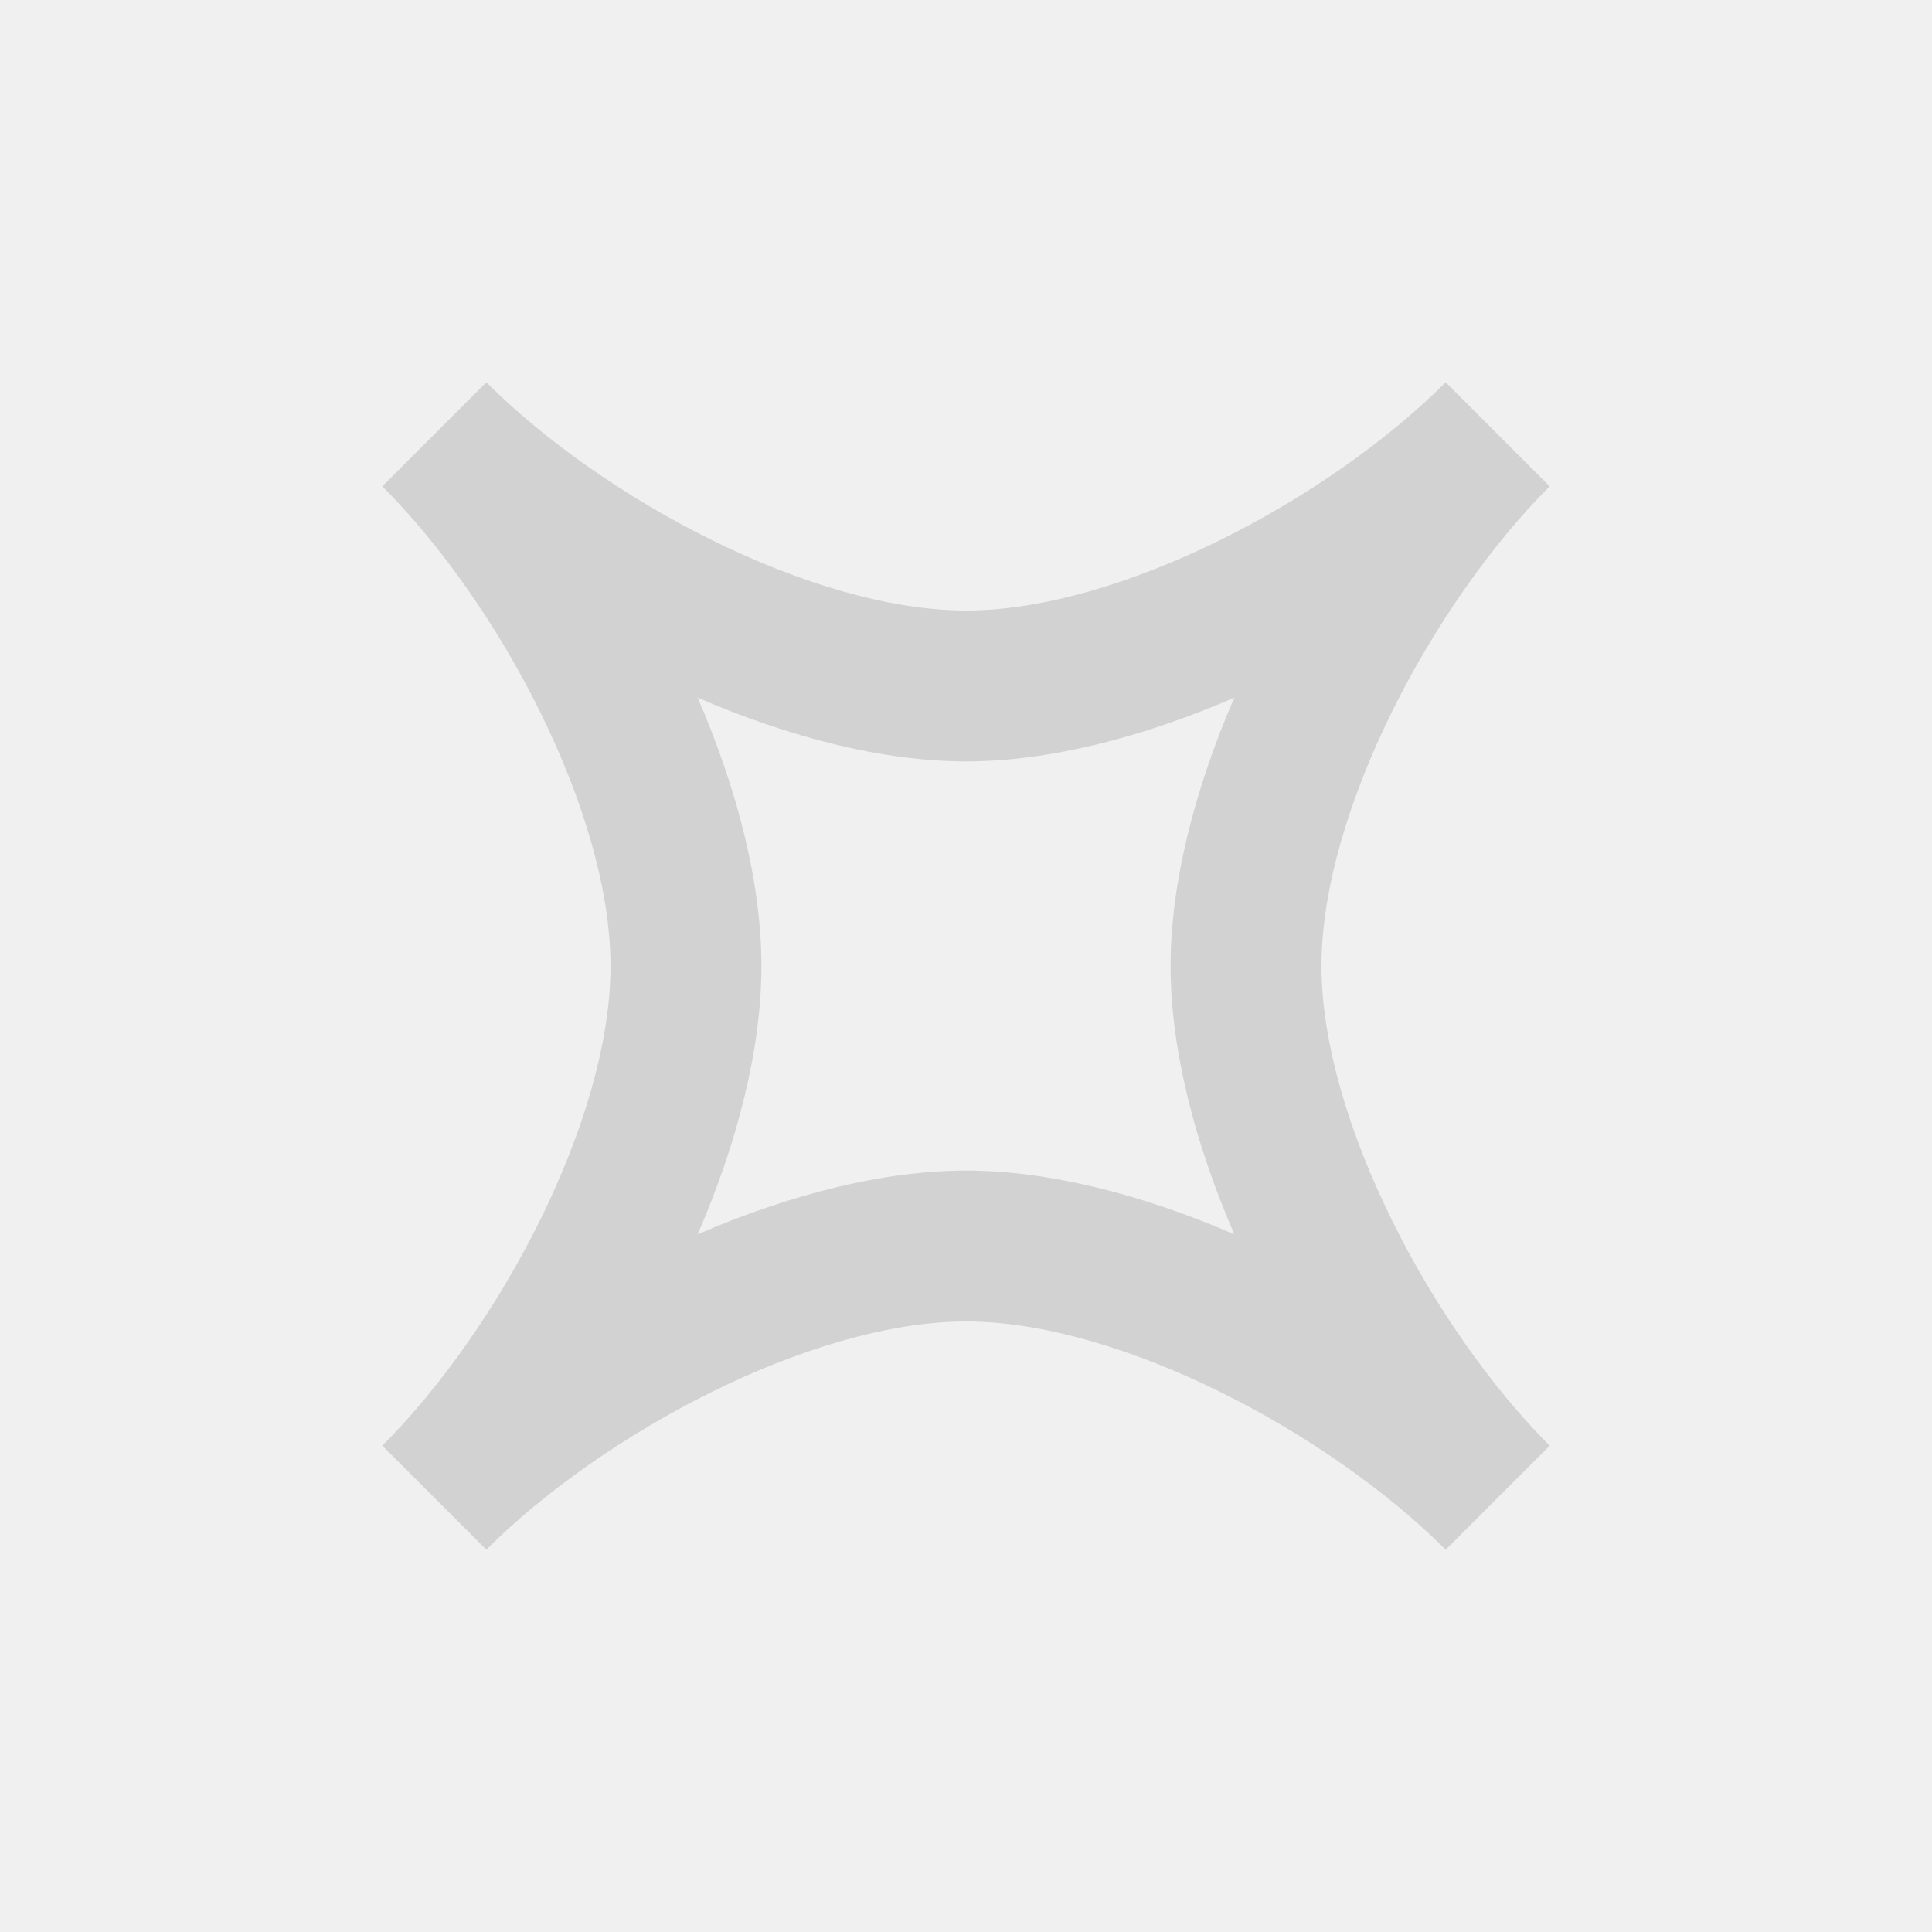
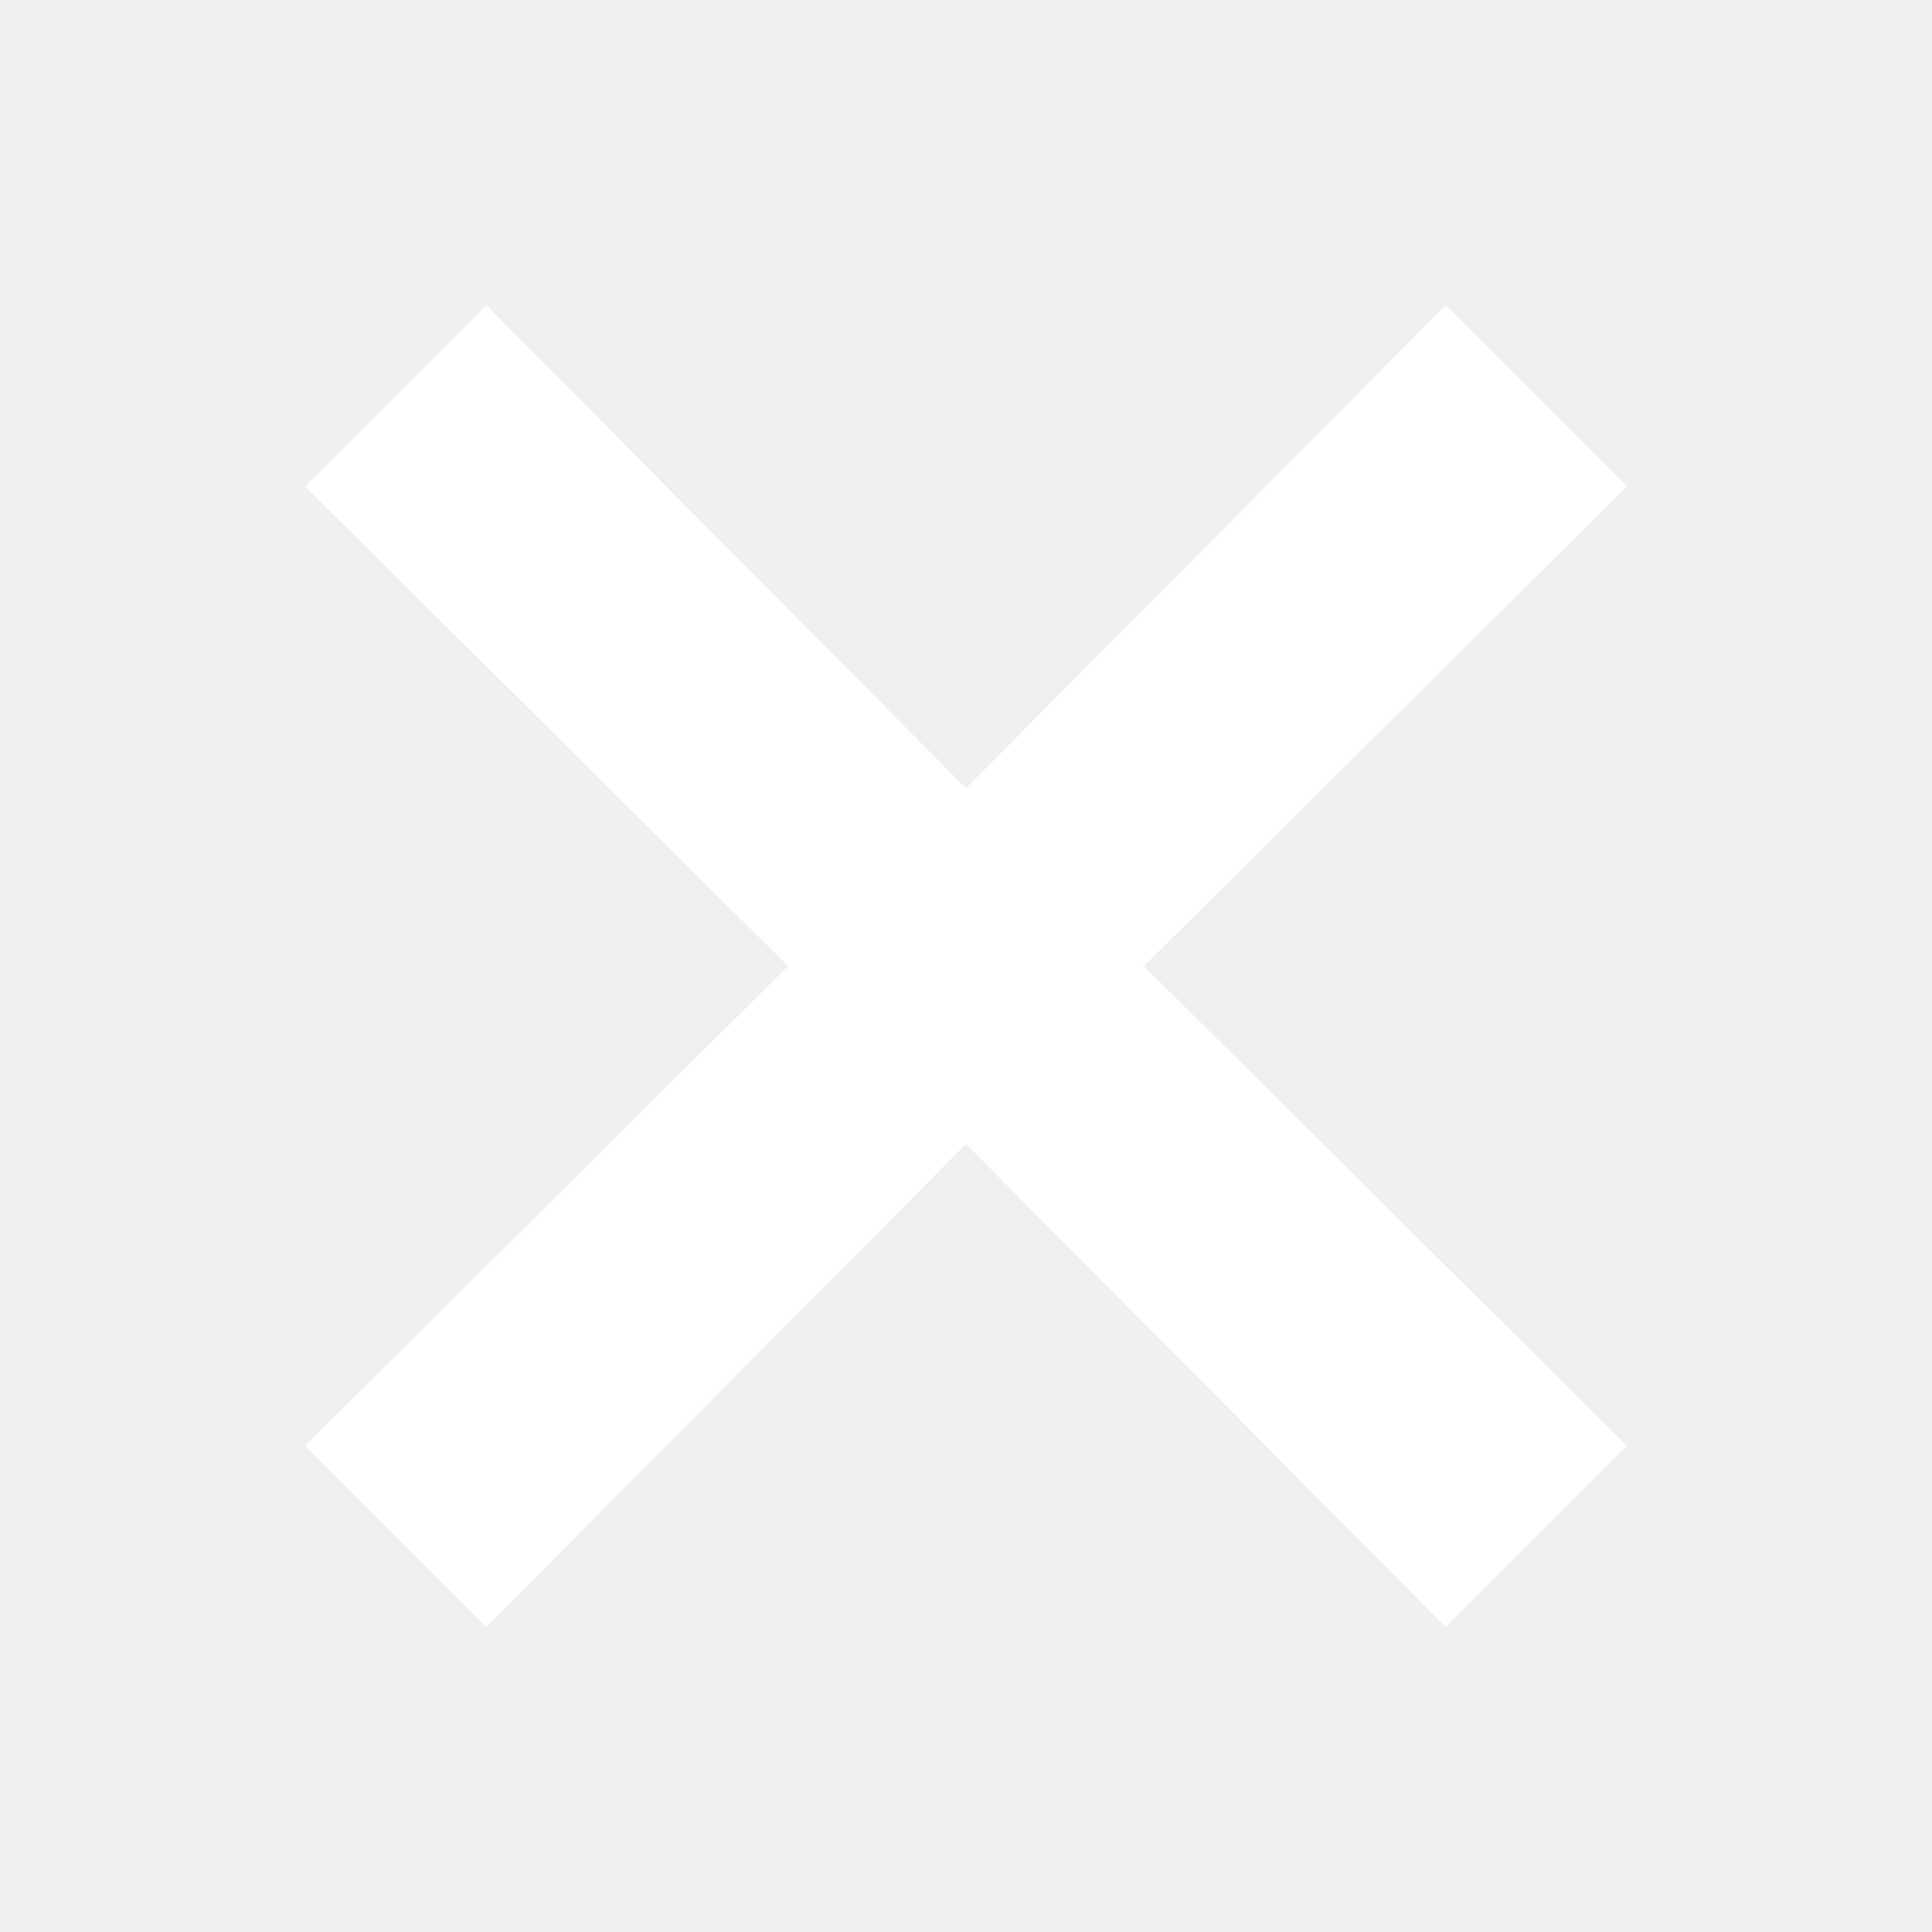
<svg xmlns="http://www.w3.org/2000/svg" version="1.1" viewBox="0 0 18 18" id="svg2" width="100%" height="100%">
  <defs id="defs10" />
-   <path style="fill:#d2d2d2;fill-opacity:1" d="M 4.531 3.562 L 3.562 4.531 C 4.656 5.625 5.688 7.569 5.688 9 C 5.688 10.431 4.656 12.375 3.562 13.469 L 4.531 14.438 C 5.625 13.344 7.569 12.312 9 12.312 C 10.431 12.312 12.375 13.344 13.469 14.438 L 14.438 13.469 C 13.344 12.375 12.312 10.431 12.312 9 C 12.312 7.569 13.344 5.625 14.438 4.531 L 13.469 3.562 C 12.375 4.656 10.431 5.688 9 5.688 C 7.569 5.688 5.625 4.656 4.531 3.562 z M 6.5 6.5 C 7.347 6.867 8.222 7.094 9 7.094 C 9.778 7.094 10.653 6.867 11.5 6.5 C 11.133 7.347 10.906 8.222 10.906 9 C 10.906 9.778 11.133 10.653 11.5 11.5 C 10.653 11.133 9.778 10.906 9 10.906 C 8.222 10.906 7.347 11.133 6.5 11.5 C 6.867 10.653 7.094 9.778 7.094 9 C 7.094 8.222 6.867 7.347 6.5 6.5 z " id="path3909-6" />
+   <path style="font-size:medium;font-style:normal;font-variant:normal;font-weight:normal;font-stretch:normal;text-indent:0;text-align:start;text-decoration:none;line-height:normal;letter-spacing:normal;word-spacing:normal;text-transform:none;direction:ltr;block-progression:tb;writing-mode:lr-tb;text-anchor:start;baseline-shift:baseline;color:#000000;fill:#ffffff;fill-opacity:1;fill-rule:nonzero;stroke:none;stroke-width:1px;marker:none;visibility:visible;display:inline;overflow:visible;enable-background:accumulate;font-family:Sans;-inkscape-font-specification:Sans" d="m 4.531,2.844 -1.688,1.688 4.5,4.469 -4.5,4.469 1.688,1.688 4.469,-4.5 4.469,4.5 1.688,-1.688 -4.5,-4.469 4.5,-4.469 -1.688,-1.688 L 9,7.344 z" id="path4066" />
</svg>
